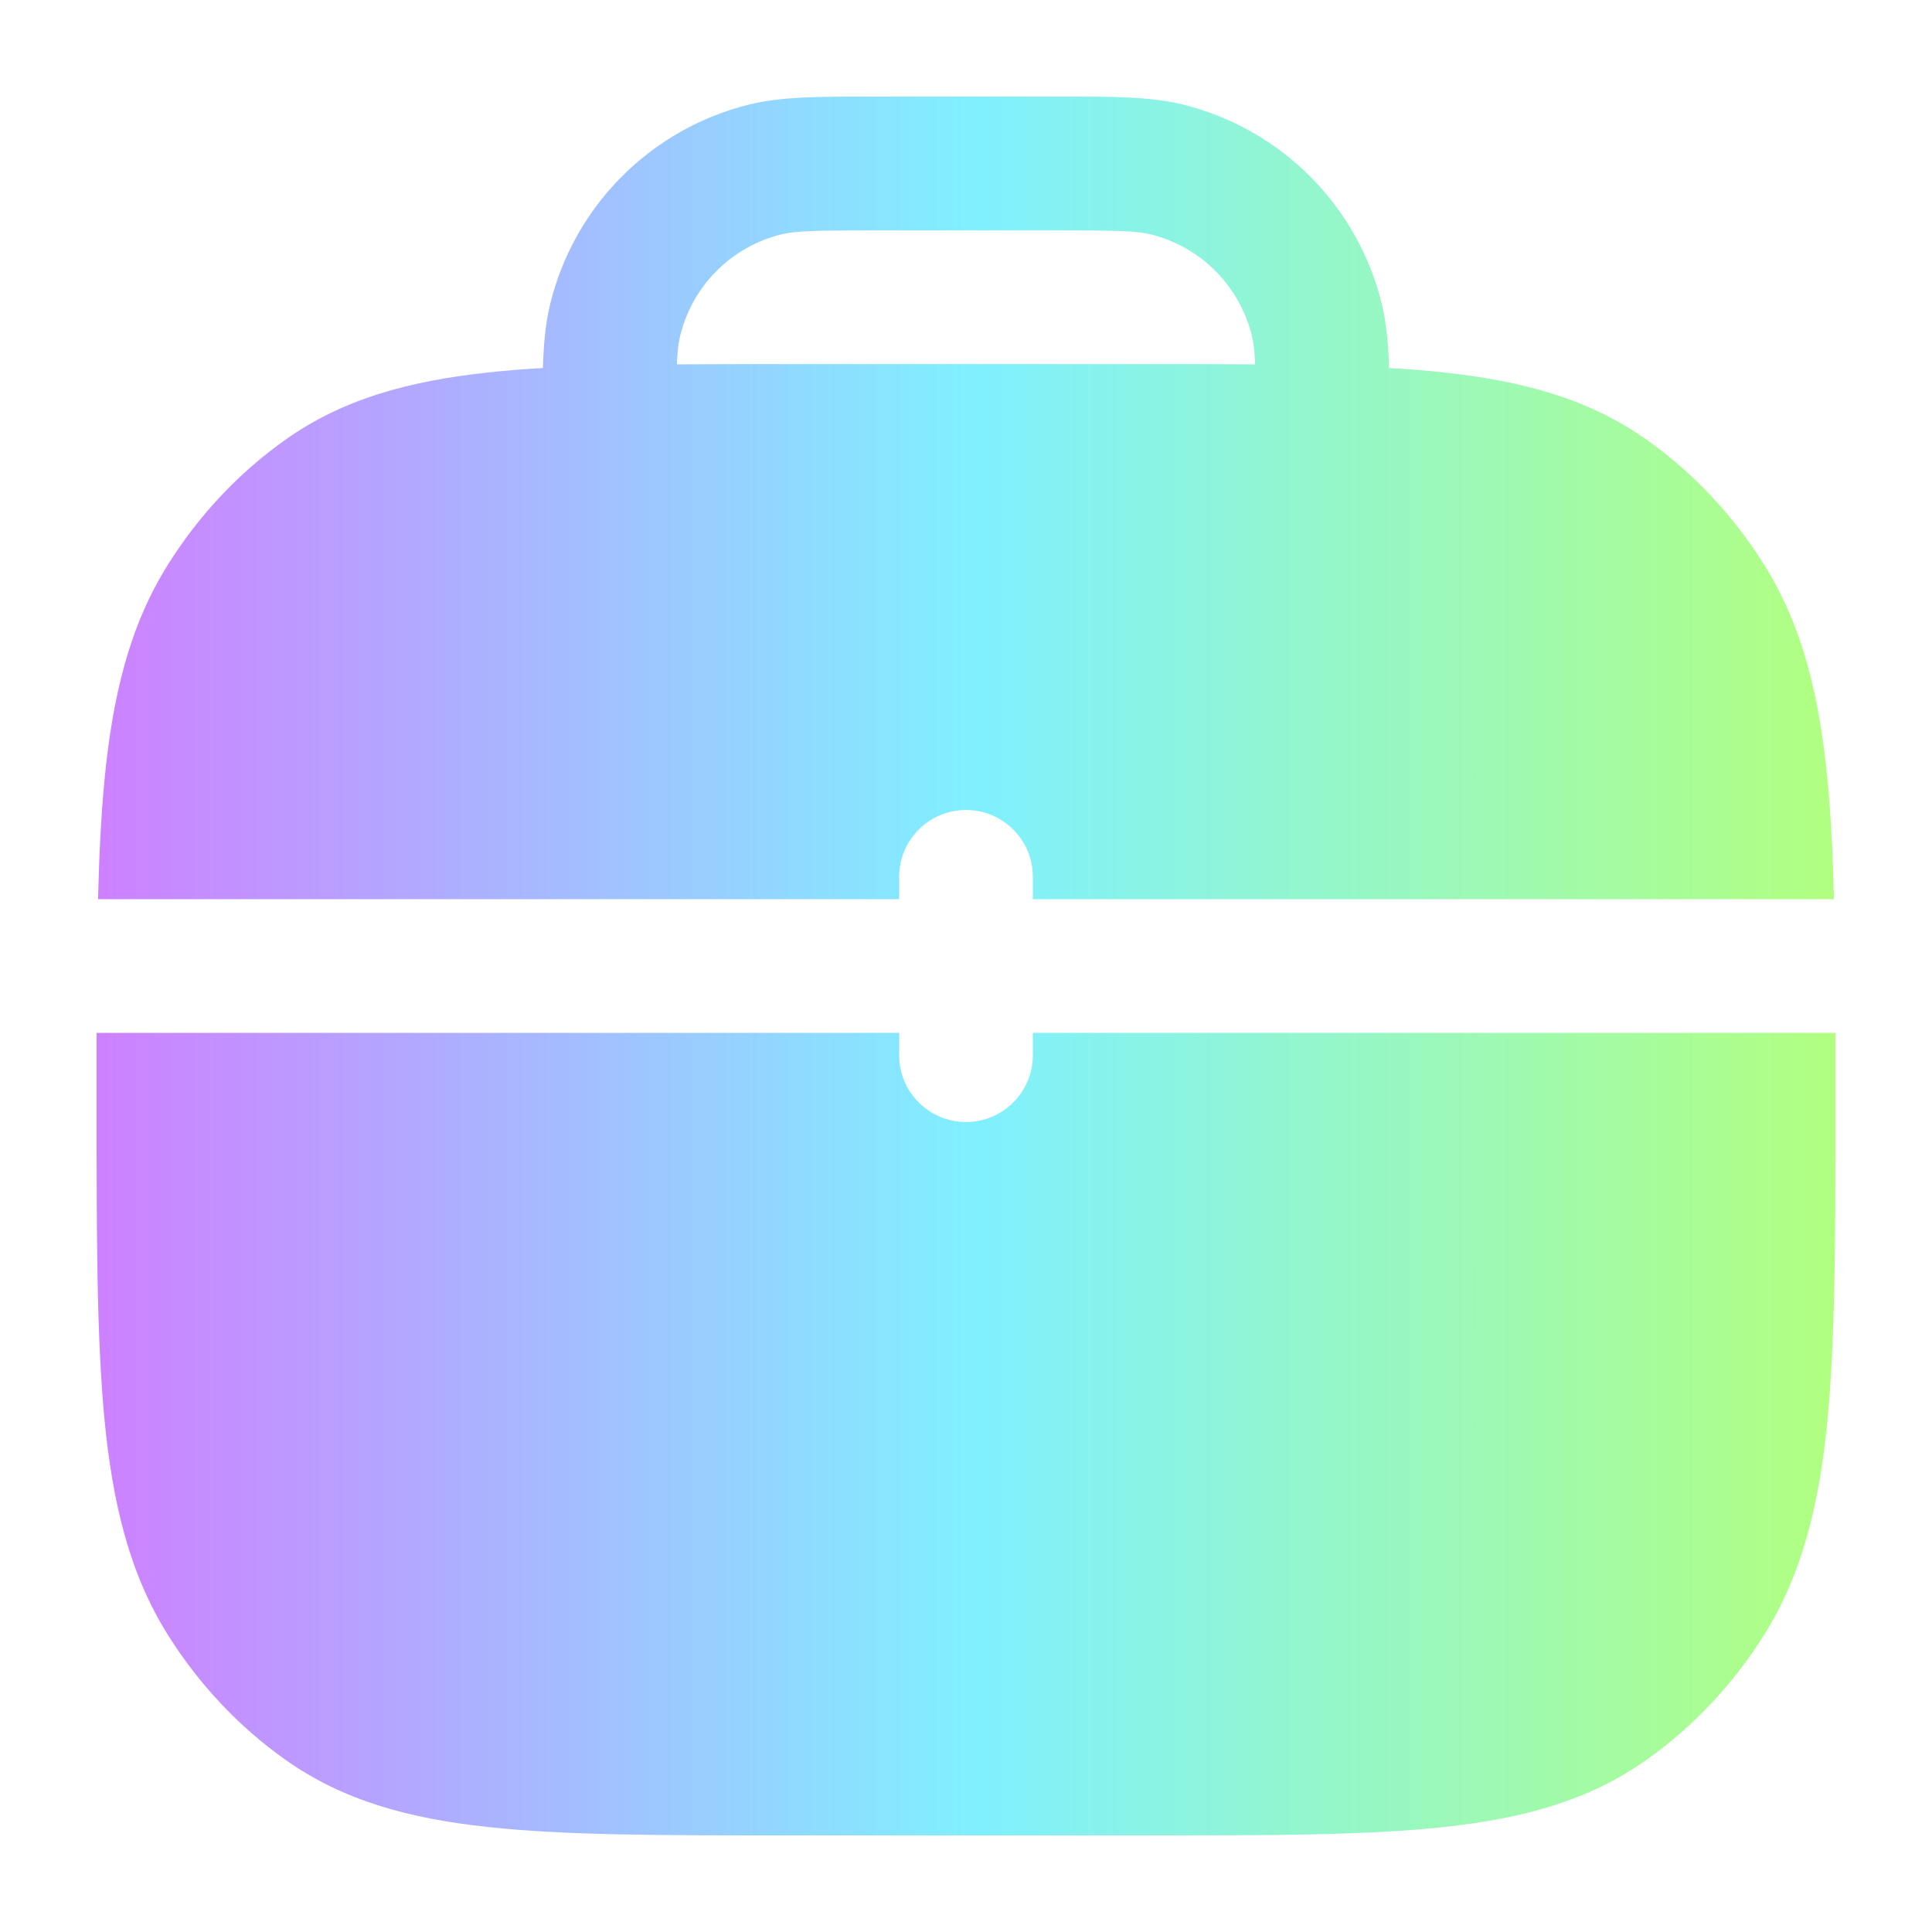
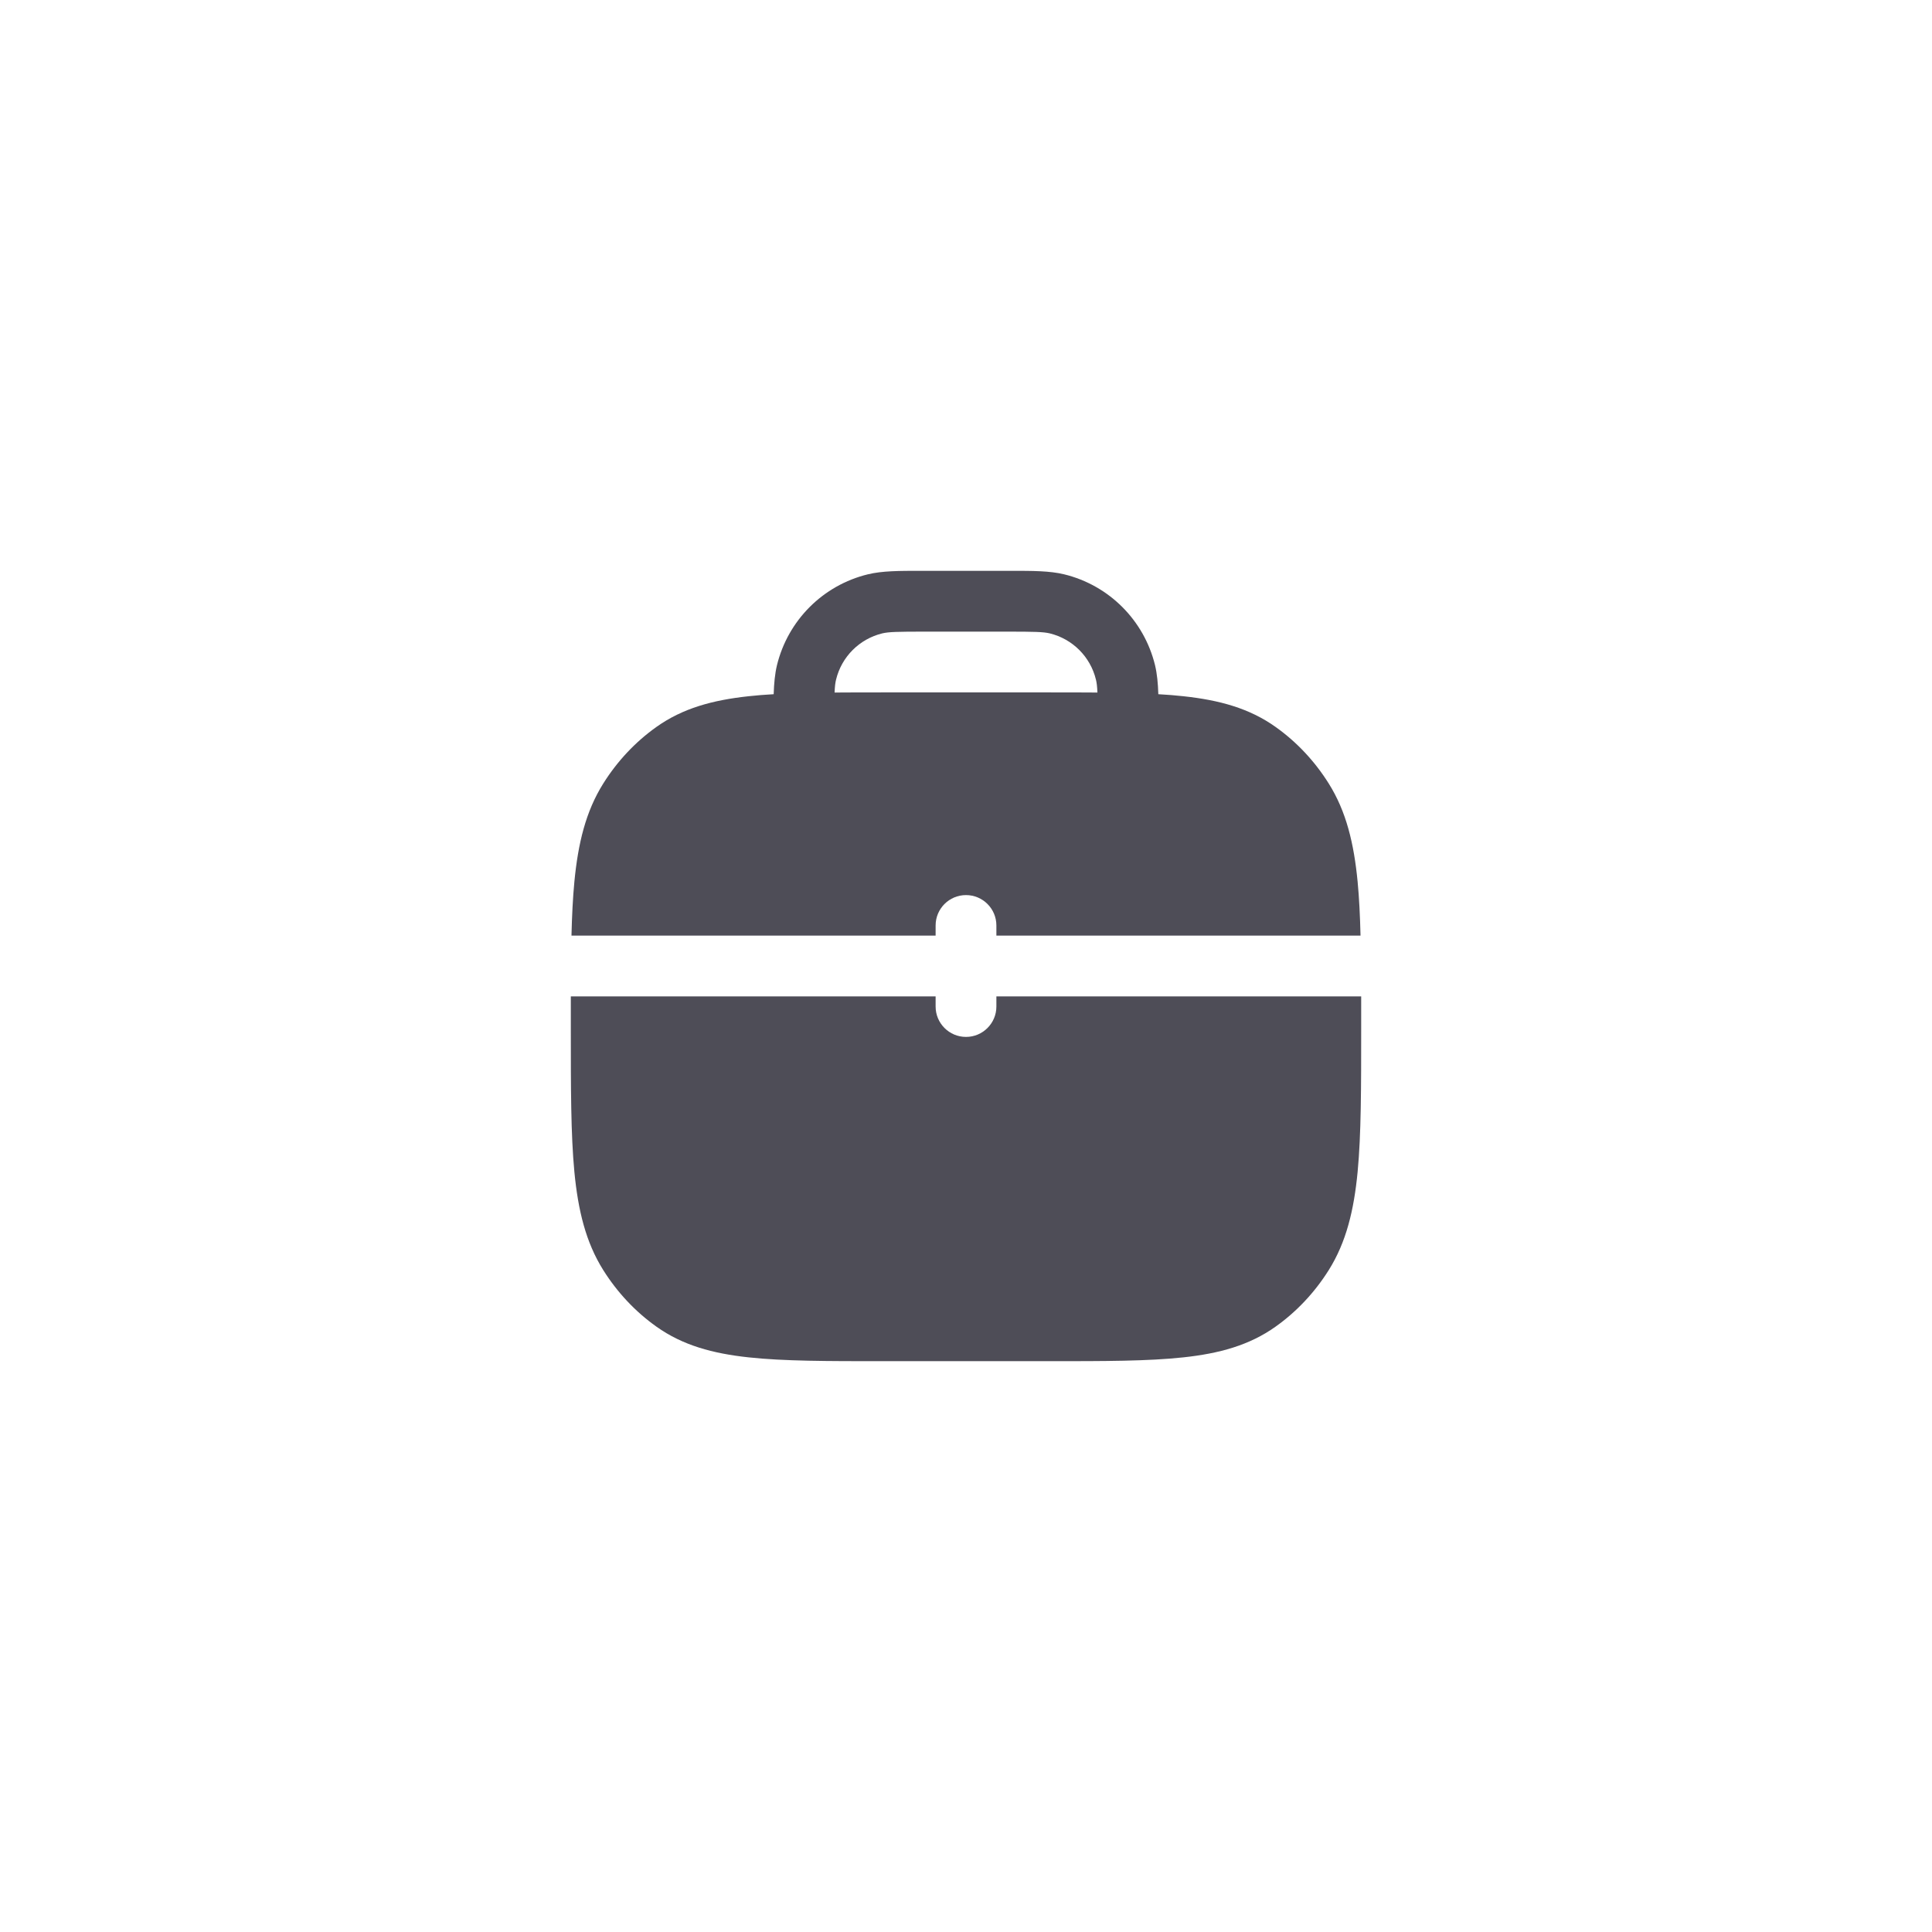
- <svg xmlns="http://www.w3.org/2000/svg" width="20" height="20" viewBox="0 0 20 20" fill="none">
-   <path fill-rule="evenodd" clip-rule="evenodd" d="M8.989 1C8.474 1 8.095 1 7.764 1.08C6.742 1.329 5.944 2.127 5.695 3.149C5.647 3.346 5.628 3.56 5.62 3.81C5.42 3.821 5.23 3.836 5.05 3.856C4.231 3.945 3.547 4.13 2.949 4.556C2.47 4.896 2.059 5.334 1.739 5.844C1.339 6.481 1.165 7.209 1.081 8.081C1.046 8.448 1.026 8.855 1.015 9.308L9.308 9.308V9.077C9.308 8.695 9.618 8.385 10 8.385C10.382 8.385 10.692 8.695 10.692 9.077V9.308L18.985 9.308C18.974 8.855 18.954 8.448 18.919 8.081C18.835 7.209 18.661 6.481 18.261 5.844C17.941 5.334 17.53 4.896 17.051 4.556C16.453 4.13 15.769 3.945 14.95 3.856C14.77 3.836 14.58 3.821 14.38 3.81C14.372 3.56 14.352 3.346 14.305 3.149C14.056 2.127 13.258 1.329 12.236 1.08C11.905 1 11.526 1 11.011 1H8.989ZM12.993 3.772C12.987 3.631 12.977 3.548 12.959 3.477C12.833 2.957 12.427 2.552 11.908 2.425C11.761 2.39 11.564 2.385 10.923 2.385H9.077C8.436 2.385 8.239 2.39 8.092 2.425C7.573 2.552 7.167 2.957 7.041 3.477C7.023 3.548 7.013 3.631 7.007 3.772C7.352 3.769 7.721 3.769 8.115 3.769H11.884C12.279 3.769 12.648 3.769 12.993 3.772Z" fill="url(#paint0_linear_1134_199939)" />
-   <path d="M1 11.339C1 11.116 1 10.901 1 10.692H9.308V10.923C9.308 11.305 9.618 11.615 10 11.615C10.382 11.615 10.692 11.305 10.692 10.923V10.692H19C19 10.901 19 11.117 19 11.34V11.425C19 12.771 19 13.837 18.919 14.688C18.835 15.56 18.661 16.289 18.261 16.926C17.941 17.435 17.53 17.873 17.051 18.213C16.453 18.639 15.769 18.825 14.95 18.913C14.15 19 13.149 19 11.885 19H8.115C6.852 19 5.85 19 5.05 18.913C4.231 18.825 3.547 18.639 2.949 18.213C2.47 17.873 2.059 17.435 1.739 16.926C1.339 16.289 1.165 15.56 1.081 14.688C1 13.837 1 12.771 1 11.425V11.339Z" fill="url(#paint1_linear_1134_199939)" />
-   <defs>
-     <linearGradient id="paint0_linear_1134_199939" x1="1" y1="10" x2="19" y2="10" gradientUnits="userSpaceOnUse">
-       <stop stop-color="#CE80FF" />
-       <stop offset="0.504" stop-color="#80F0FF" />
-       <stop offset="1" stop-color="#B1FF80" />
-     </linearGradient>
-     <linearGradient id="paint1_linear_1134_199939" x1="1" y1="10" x2="19" y2="10" gradientUnits="userSpaceOnUse">
-       <stop stop-color="#CE80FF" />
-       <stop offset="0.504" stop-color="#80F0FF" />
-       <stop offset="1" stop-color="#B1FF80" />
-     </linearGradient>
-   </defs>
+ <svg xmlns="http://www.w3.org/2000/svg" width="44" height="44" viewBox="0 0 44 44" fill="none">
+   <path fill-rule="evenodd" clip-rule="evenodd" d="M20.989 13C20.474 13 20.095 13 19.764 13.08C18.742 13.329 17.945 14.127 17.695 15.149C17.648 15.346 17.628 15.56 17.62 15.81C17.42 15.821 17.23 15.836 17.05 15.856C16.231 15.944 15.547 16.13 14.949 16.556C14.47 16.896 14.059 17.334 13.739 17.844C13.339 18.481 13.165 19.209 13.081 20.081C13.046 20.448 13.026 20.855 13.015 21.308L21.308 21.308V21.077C21.308 20.695 21.618 20.385 22 20.385C22.382 20.385 22.692 20.695 22.692 21.077V21.308L30.985 21.308C30.974 20.855 30.954 20.448 30.919 20.081C30.835 19.209 30.661 18.481 30.261 17.844C29.941 17.334 29.53 16.896 29.051 16.556C28.453 16.13 27.769 15.944 26.95 15.856C26.77 15.836 26.58 15.821 26.38 15.81C26.372 15.56 26.352 15.346 26.305 15.149C26.055 14.127 25.258 13.329 24.236 13.08C23.905 13 23.526 13 23.011 13H20.989ZM24.993 15.772C24.987 15.631 24.977 15.548 24.959 15.477C24.833 14.957 24.427 14.552 23.908 14.425C23.761 14.39 23.564 14.385 22.923 14.385H21.077C20.436 14.385 20.239 14.39 20.092 14.425C19.573 14.552 19.167 14.957 19.041 15.477C19.023 15.548 19.013 15.631 19.007 15.772C19.352 15.769 19.721 15.769 20.116 15.769H23.884C24.279 15.769 24.648 15.769 24.993 15.772Z" fill="#4E4D57" />
+   <path d="M13 23.34C13 23.116 13 22.901 13 22.692H21.308V22.923C21.308 23.305 21.618 23.615 22 23.615C22.382 23.615 22.692 23.305 22.692 22.923V22.692H31C31 22.901 31 23.117 31 23.34V23.425C31 24.771 31 25.837 30.919 26.688C30.835 27.561 30.661 28.289 30.261 28.926C29.941 29.435 29.53 29.873 29.051 30.213C28.453 30.639 27.769 30.825 26.95 30.913C26.15 31 25.148 31 23.885 31H20.115C18.852 31 17.85 31 17.05 30.913C16.231 30.825 15.547 30.639 14.949 30.213C14.47 29.873 14.059 29.435 13.739 28.926C13.339 28.289 13.165 27.561 13.081 26.688C13 25.837 13 24.771 13 23.425V23.34Z" fill="#4E4D57" />
</svg>
